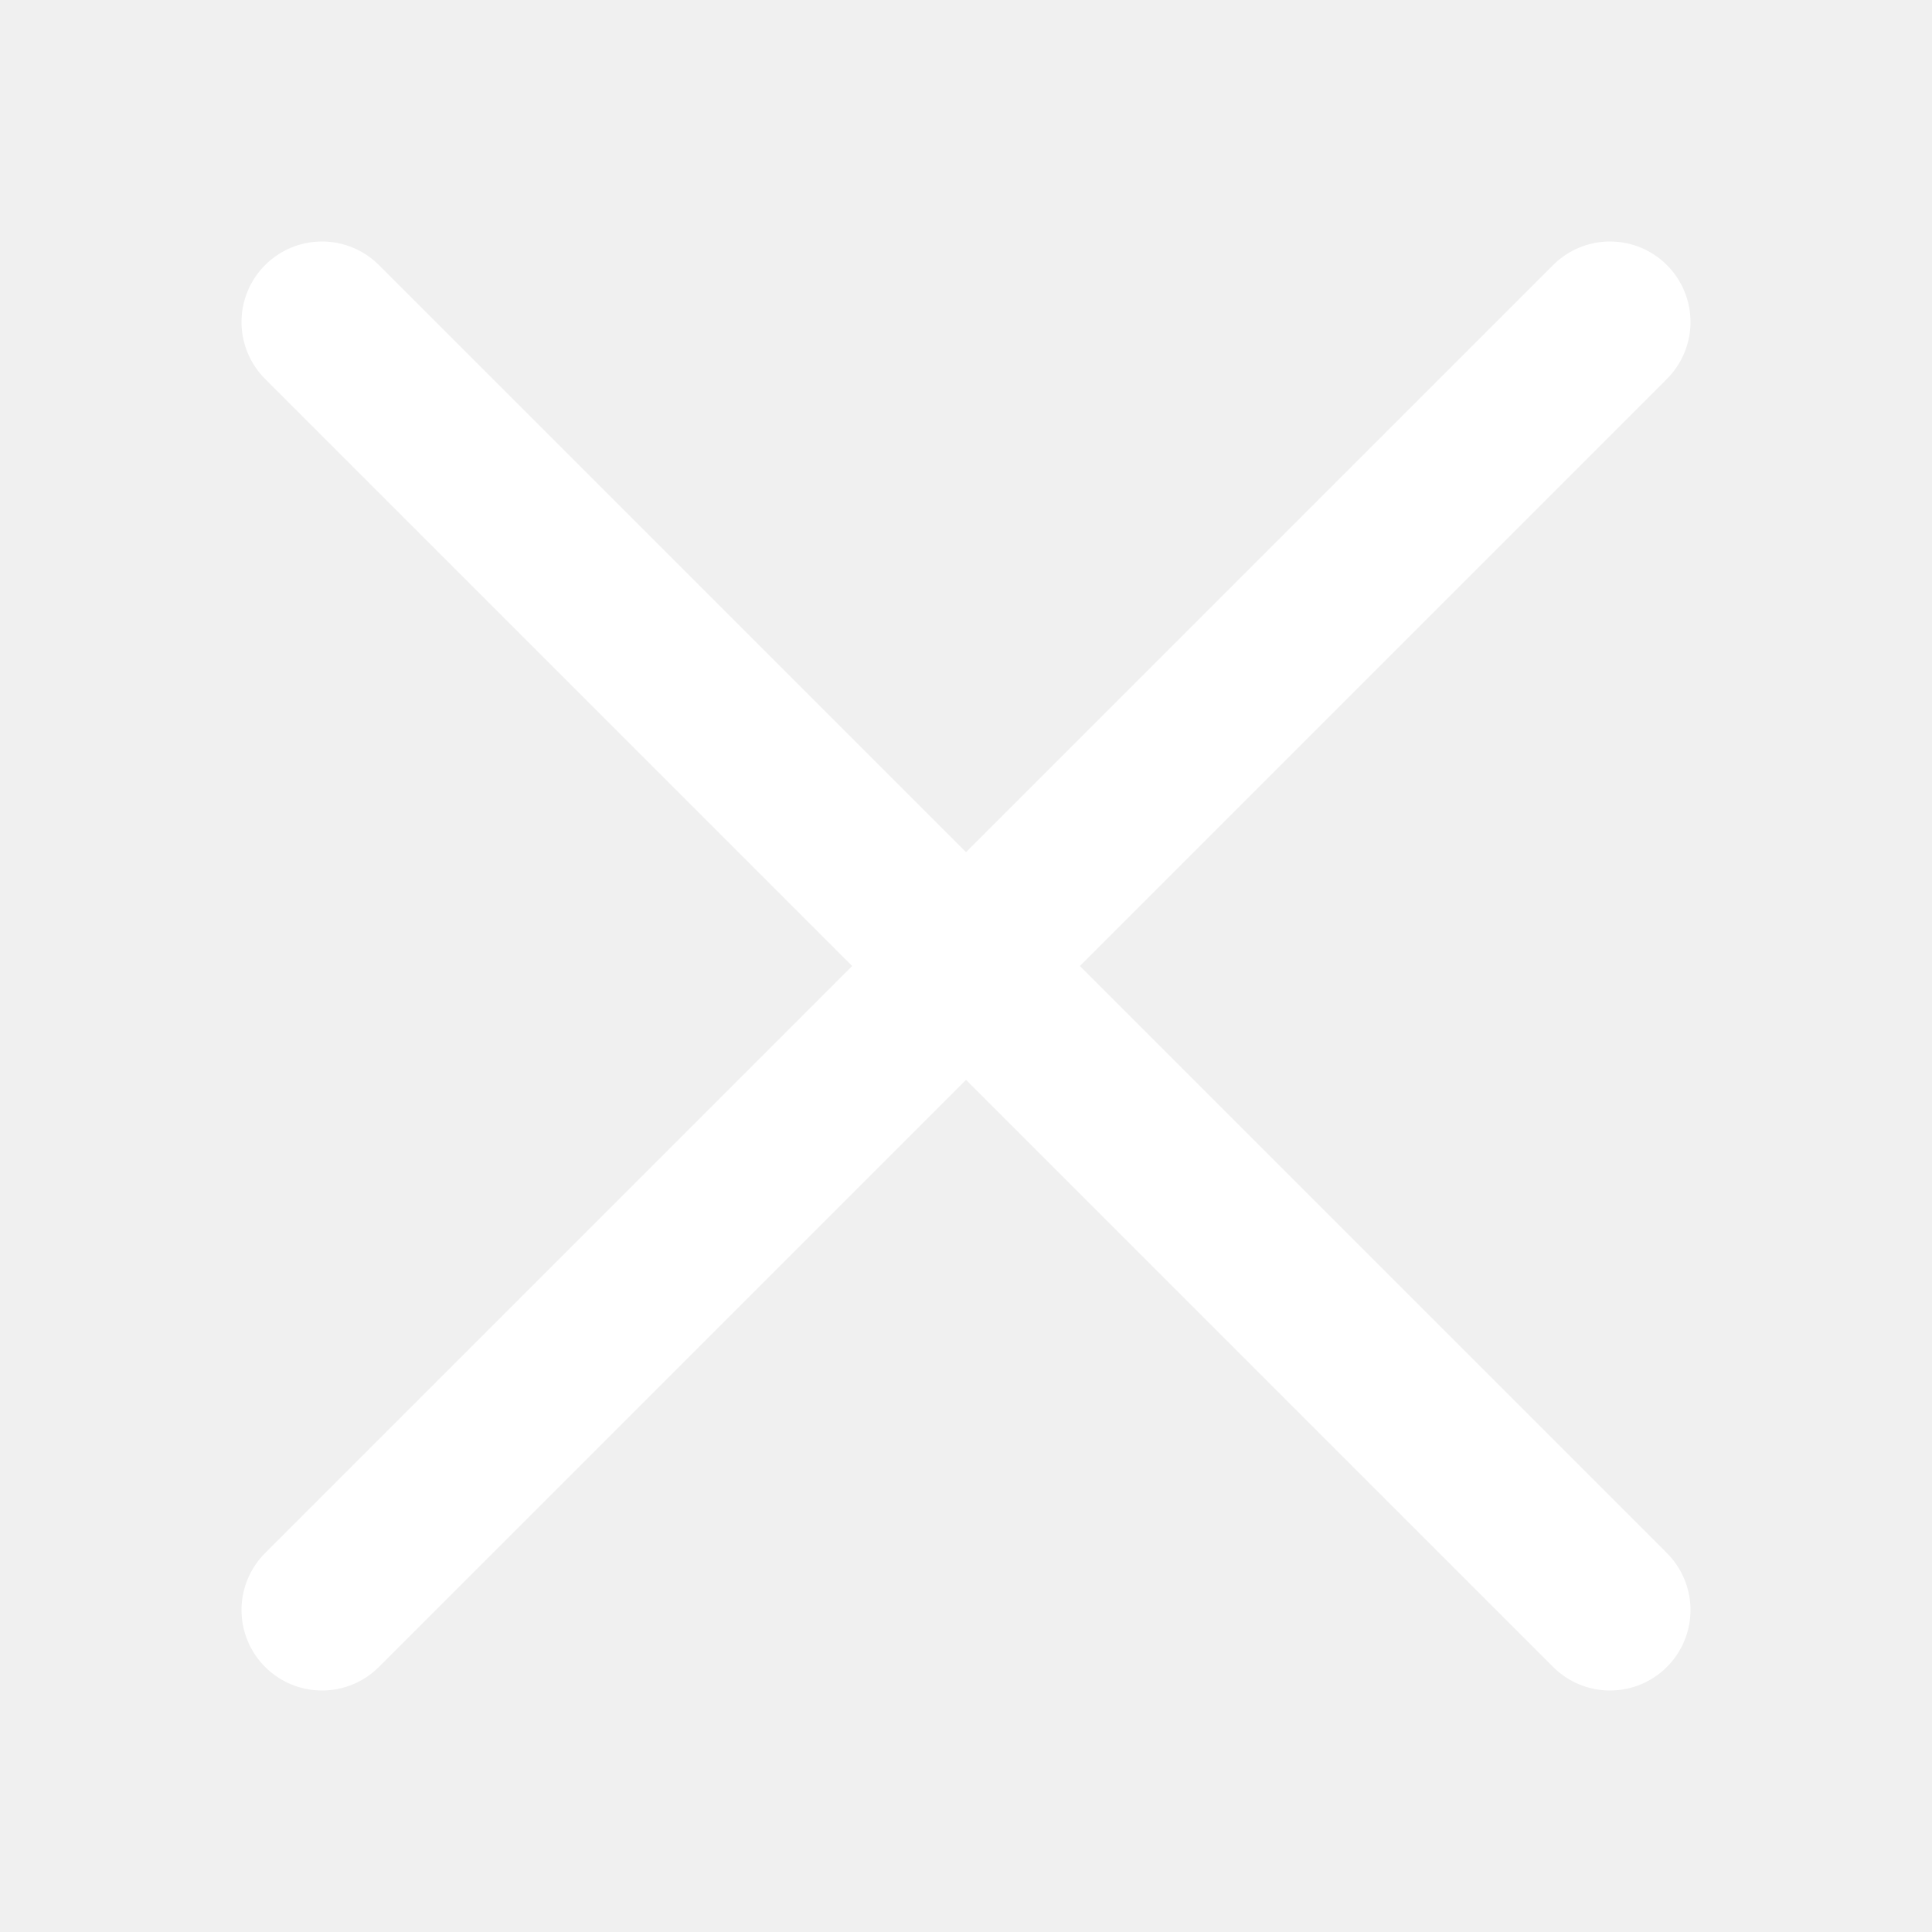
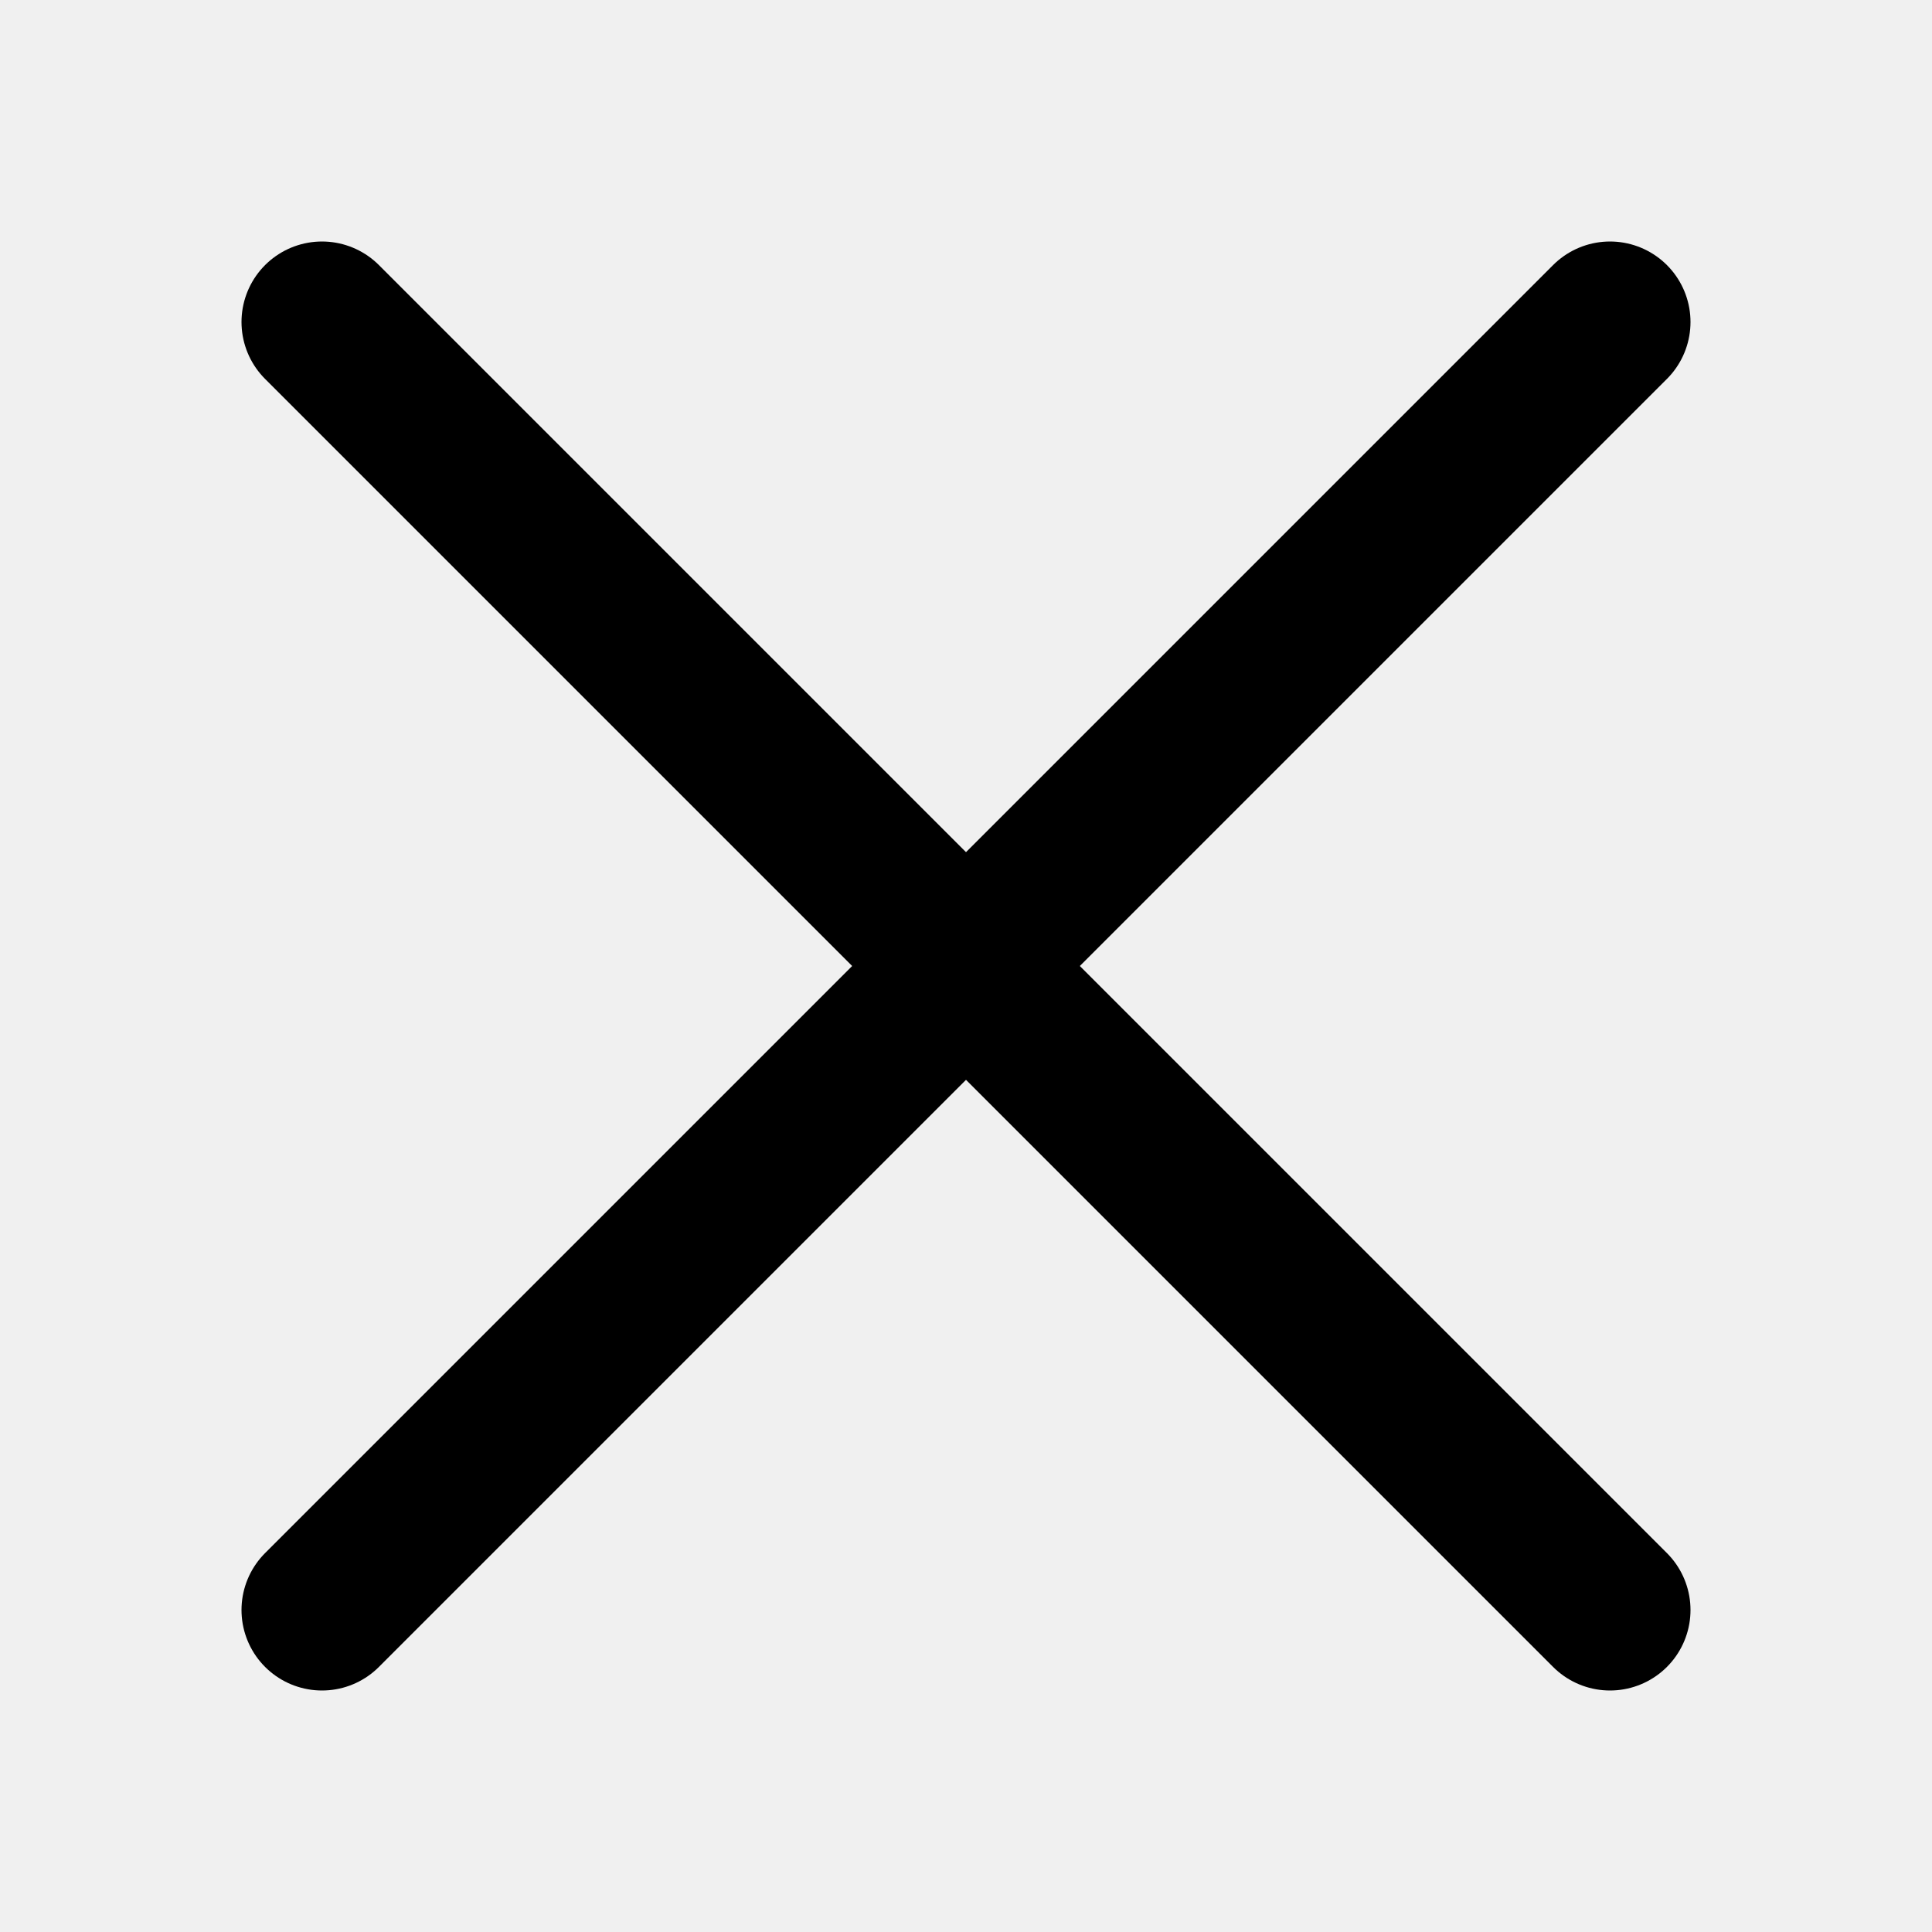
- <svg xmlns="http://www.w3.org/2000/svg" viewBox="0 0 24 24" fill="none" stroke="white" stroke-width="2" stroke-linecap="round" stroke-linejoin="round">
+ <svg xmlns="http://www.w3.org/2000/svg" viewBox="0 0 24 24" fill="none" stroke="black" stroke-width="2" stroke-linecap="round" stroke-linejoin="round">
  <line x1="4" y1="4" x2="20" y2="20" />
  <line x1="4" y1="20" x2="20" y2="4" />
</svg>
